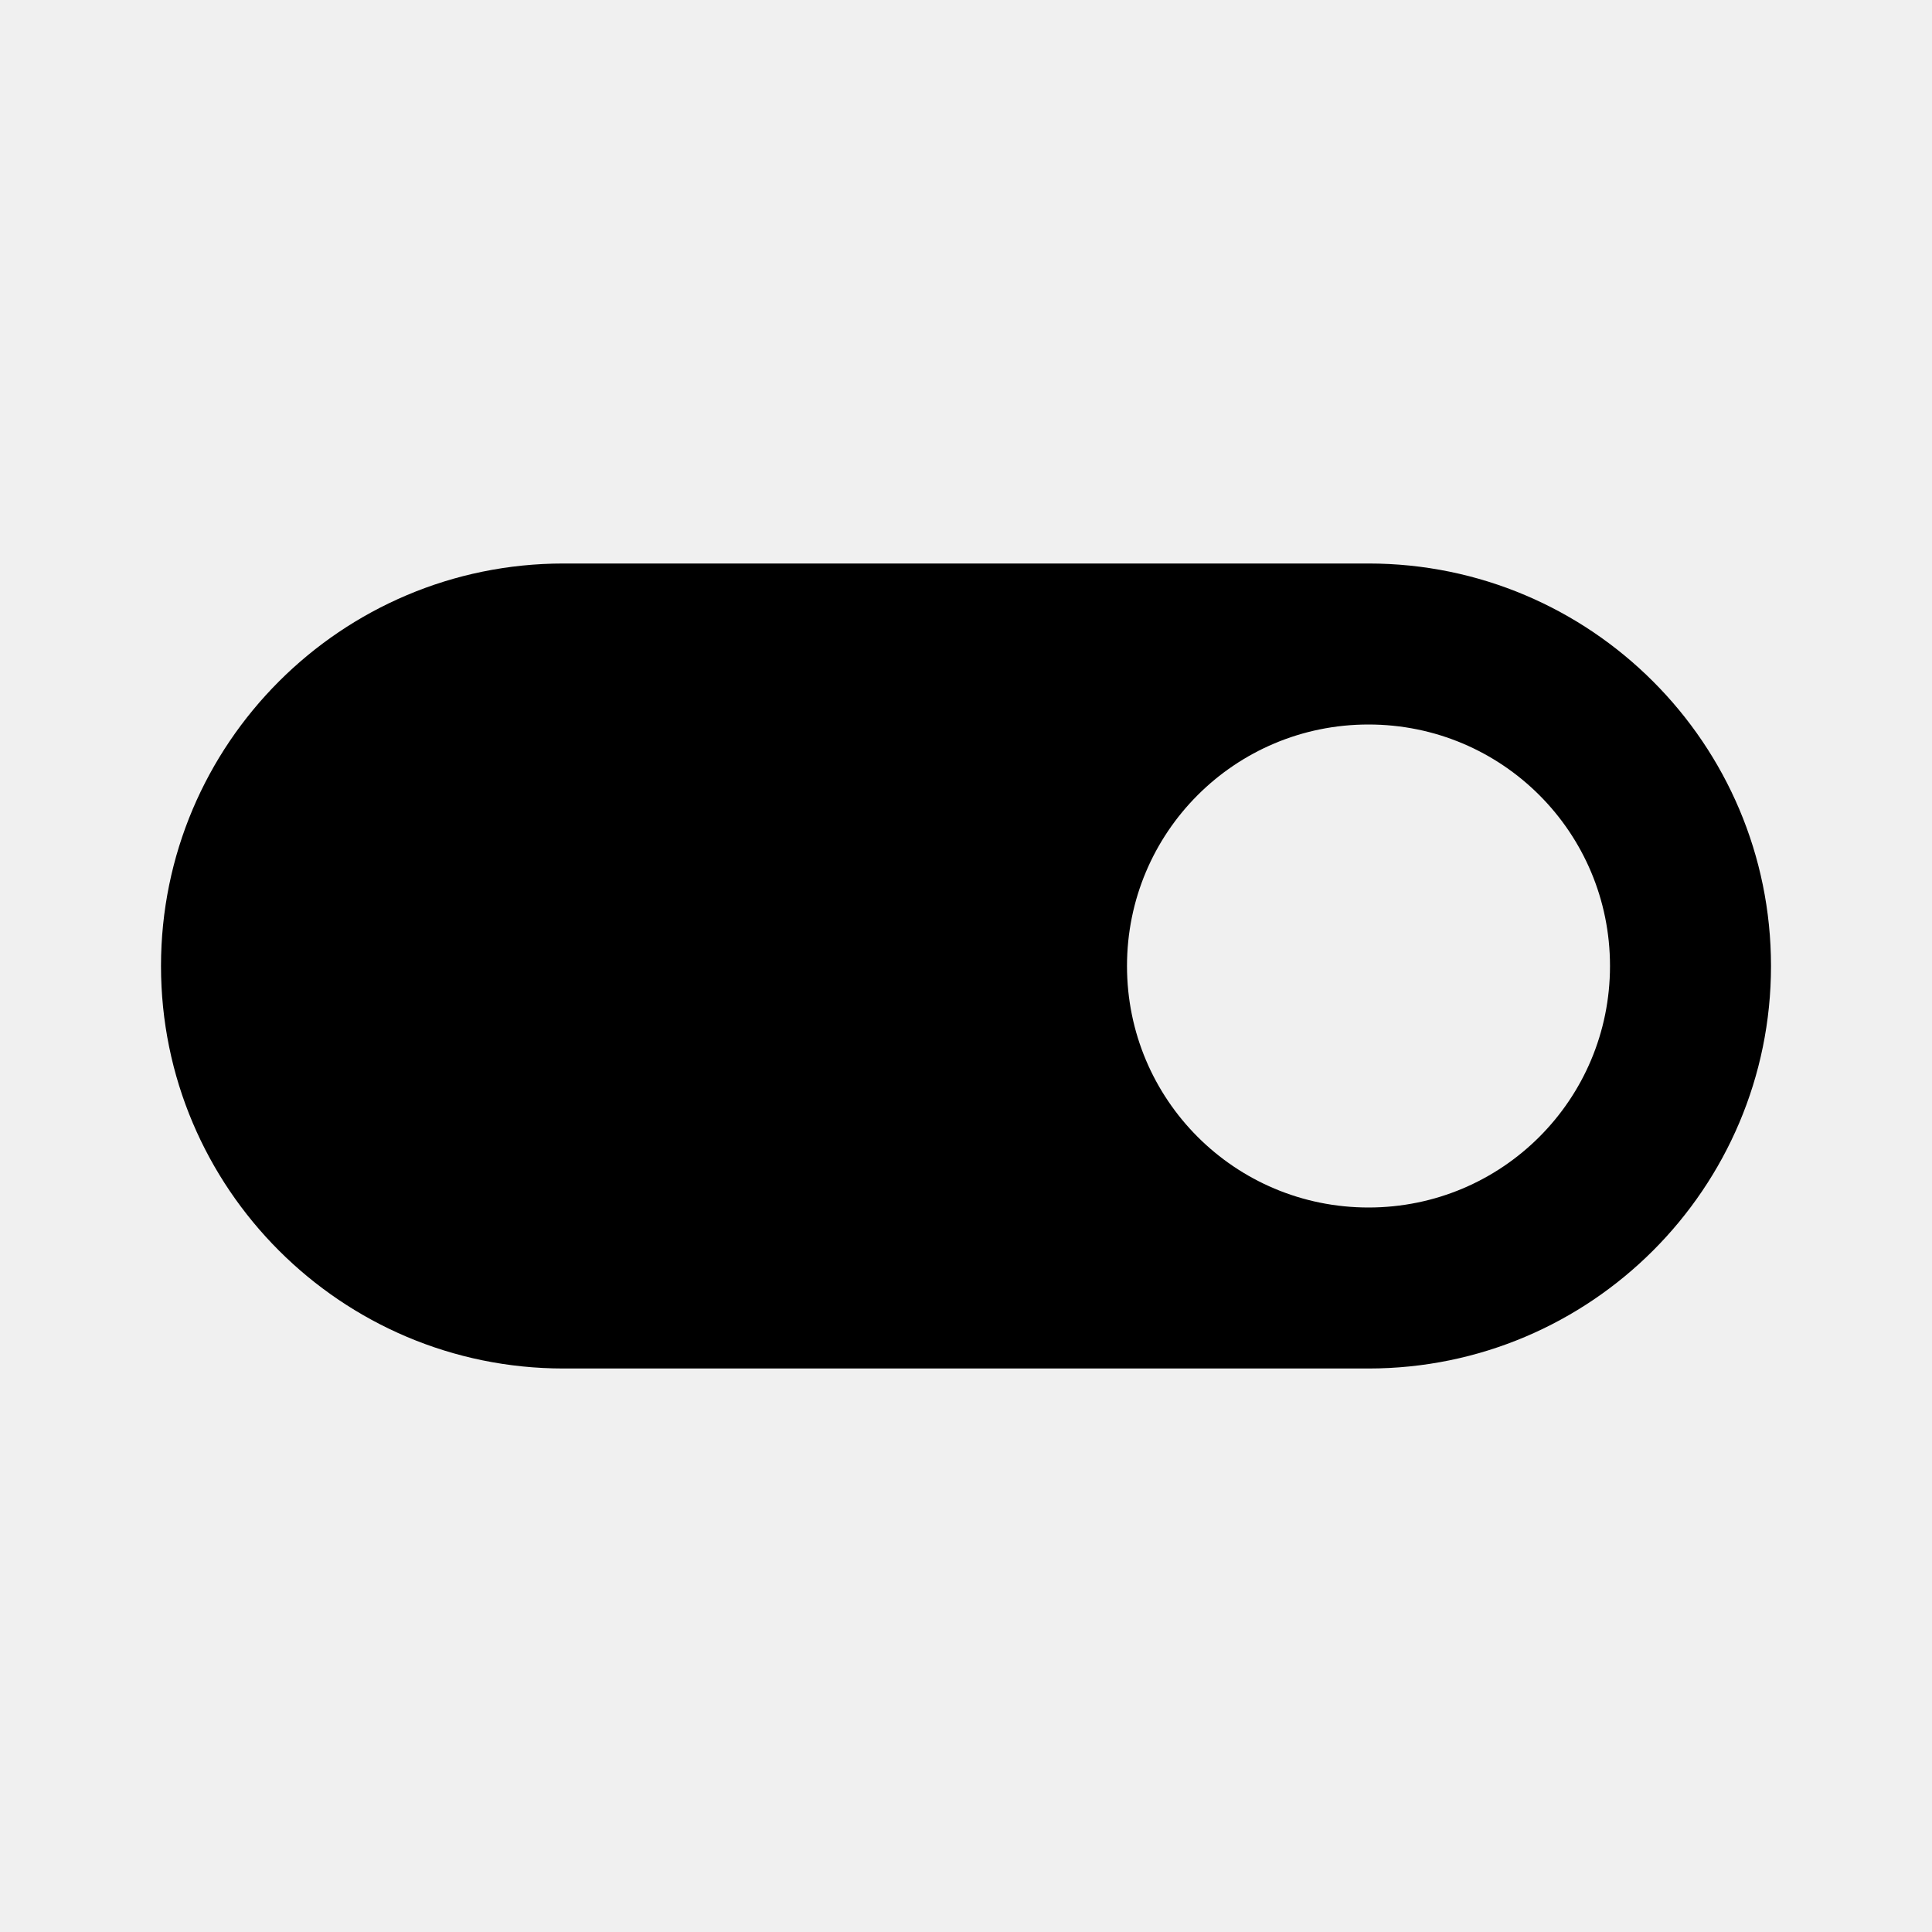
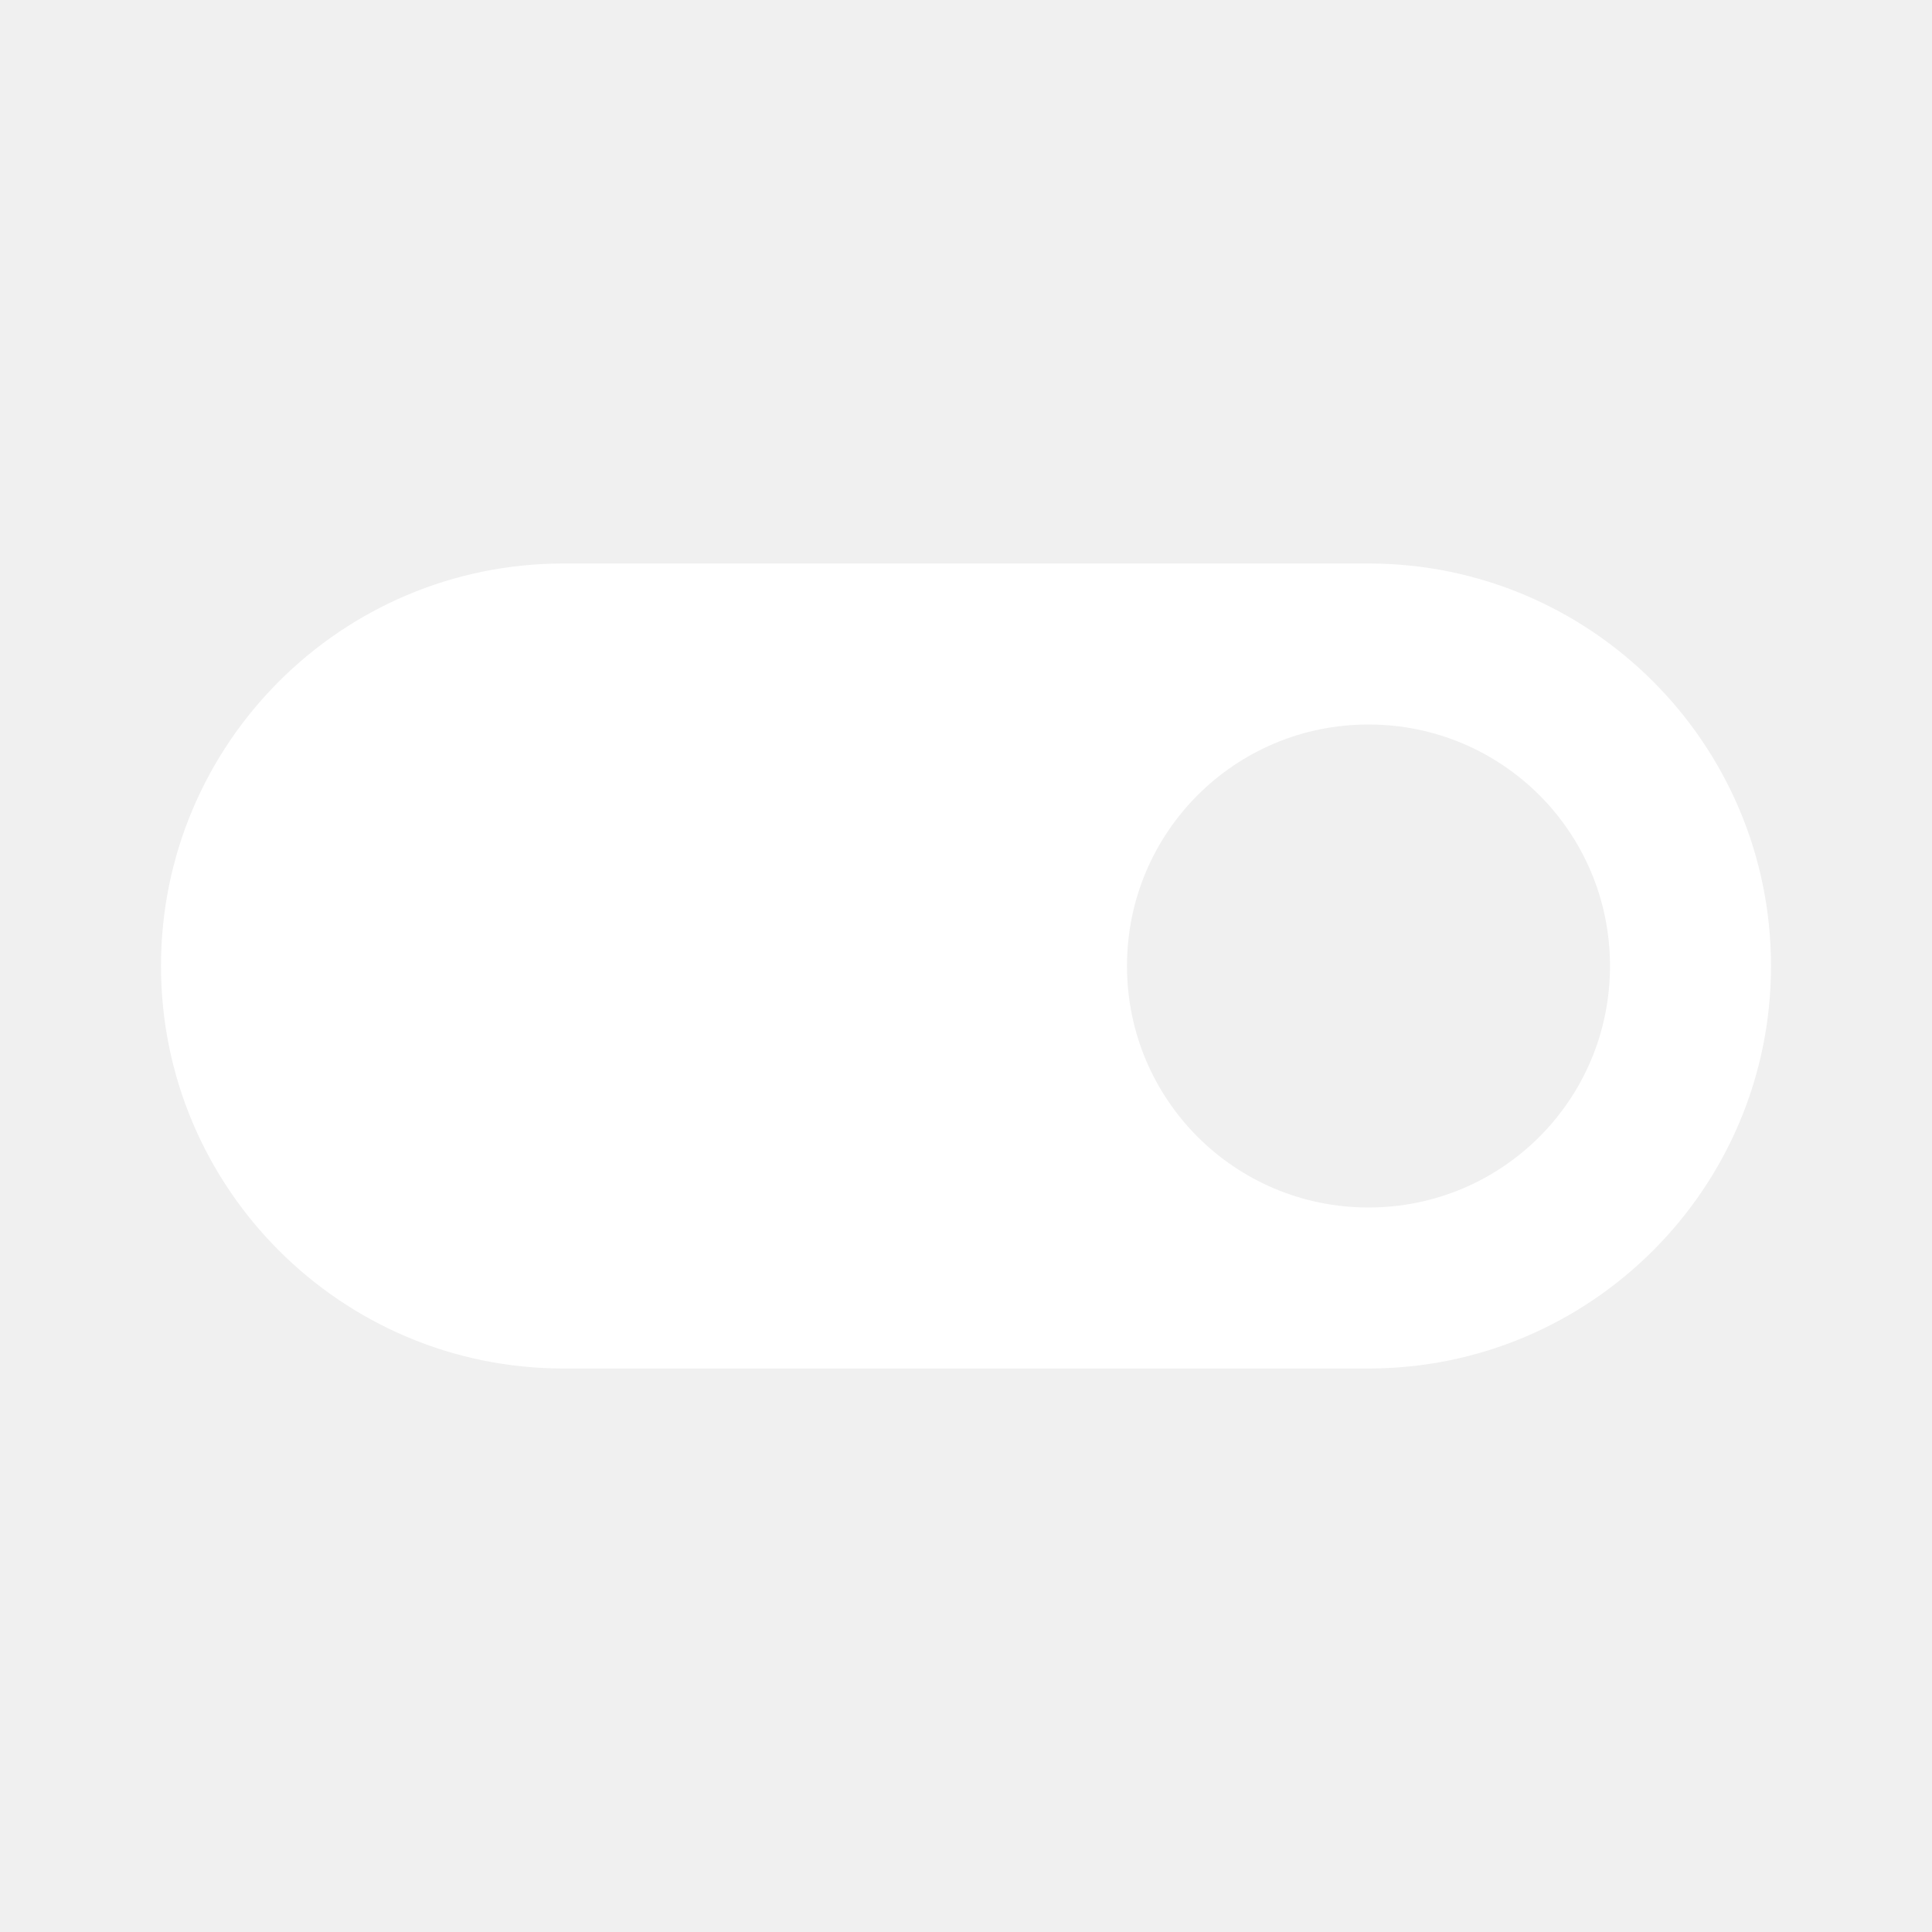
- <svg xmlns="http://www.w3.org/2000/svg" height="24" viewBox="0 0 24 24" width="24">
+ <svg xmlns="http://www.w3.org/2000/svg" fill="white" height="24" viewBox="0 0 24 24" width="24">
  <path d="M0 0h24v24H0z" fill="none" />
  <path d="M17 7H7c-2.76 0-5 2.24-5 5s2.24 5 5 5h10c2.76 0 5-2.24 5-5s-2.24-5-5-5zm0 8c-1.66 0-3-1.34-3-3s1.34-3 3-3 3 1.34 3 3-1.34 3-3 3z" />
</svg>
